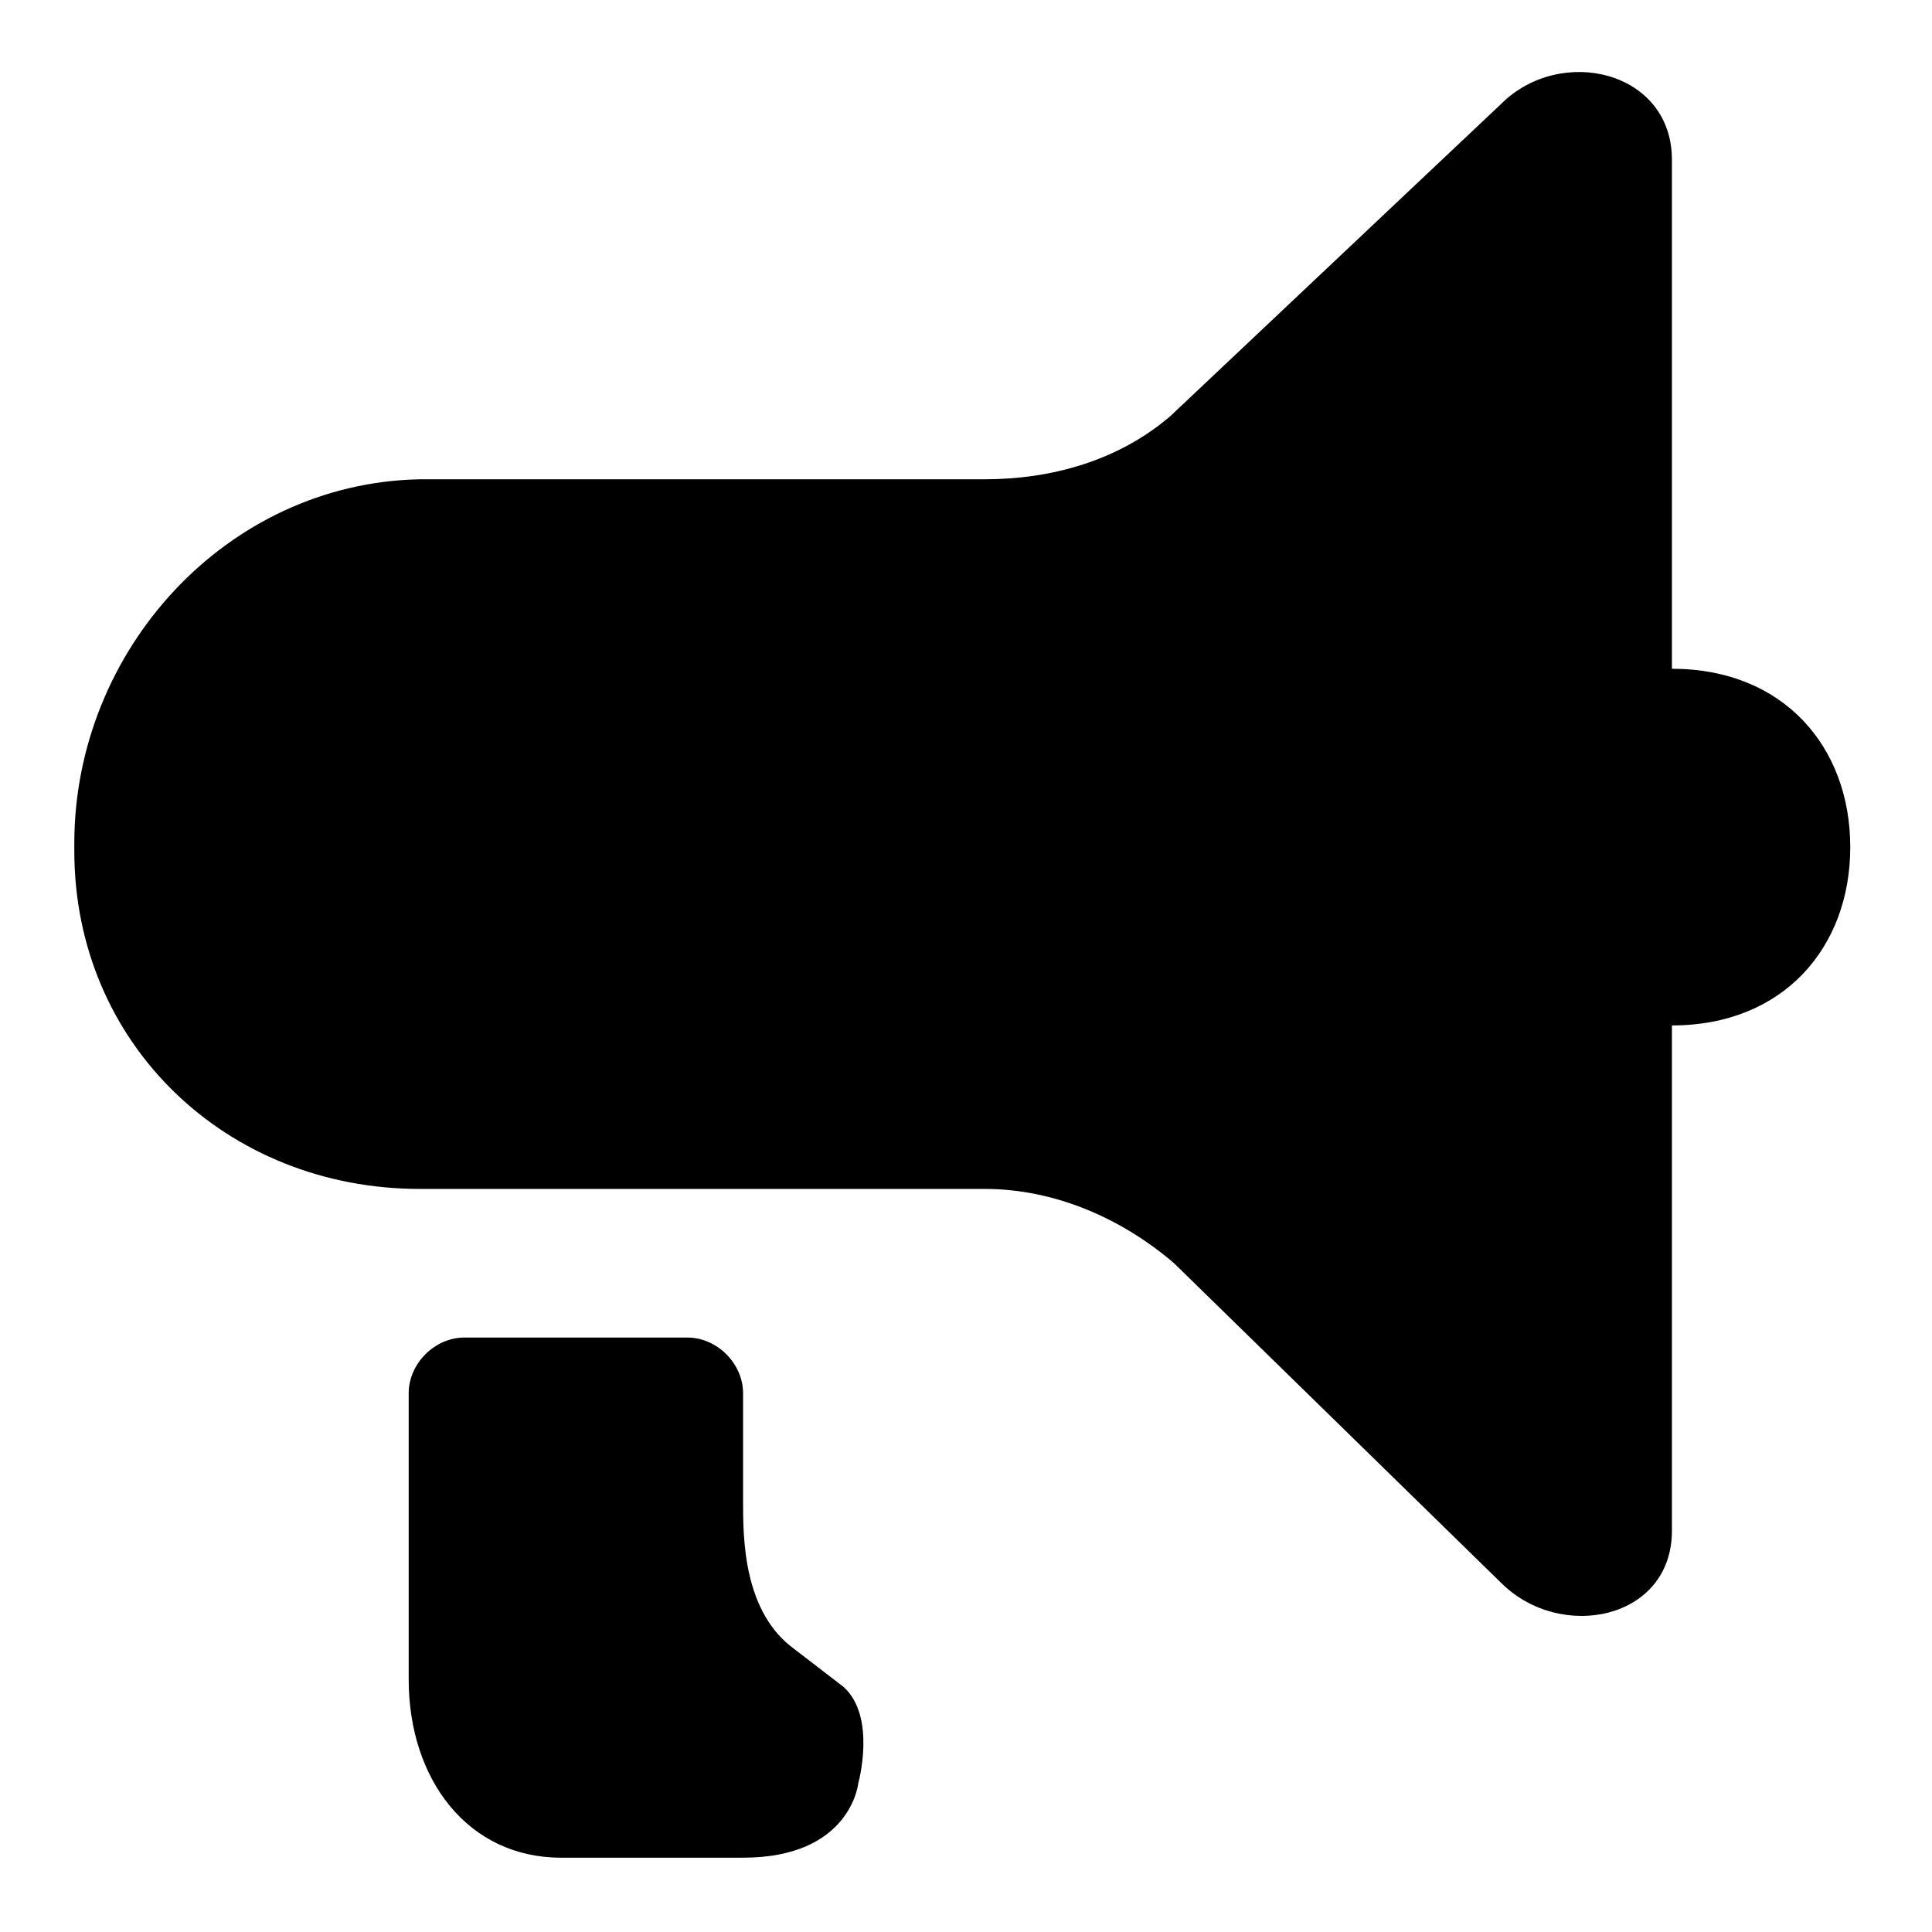
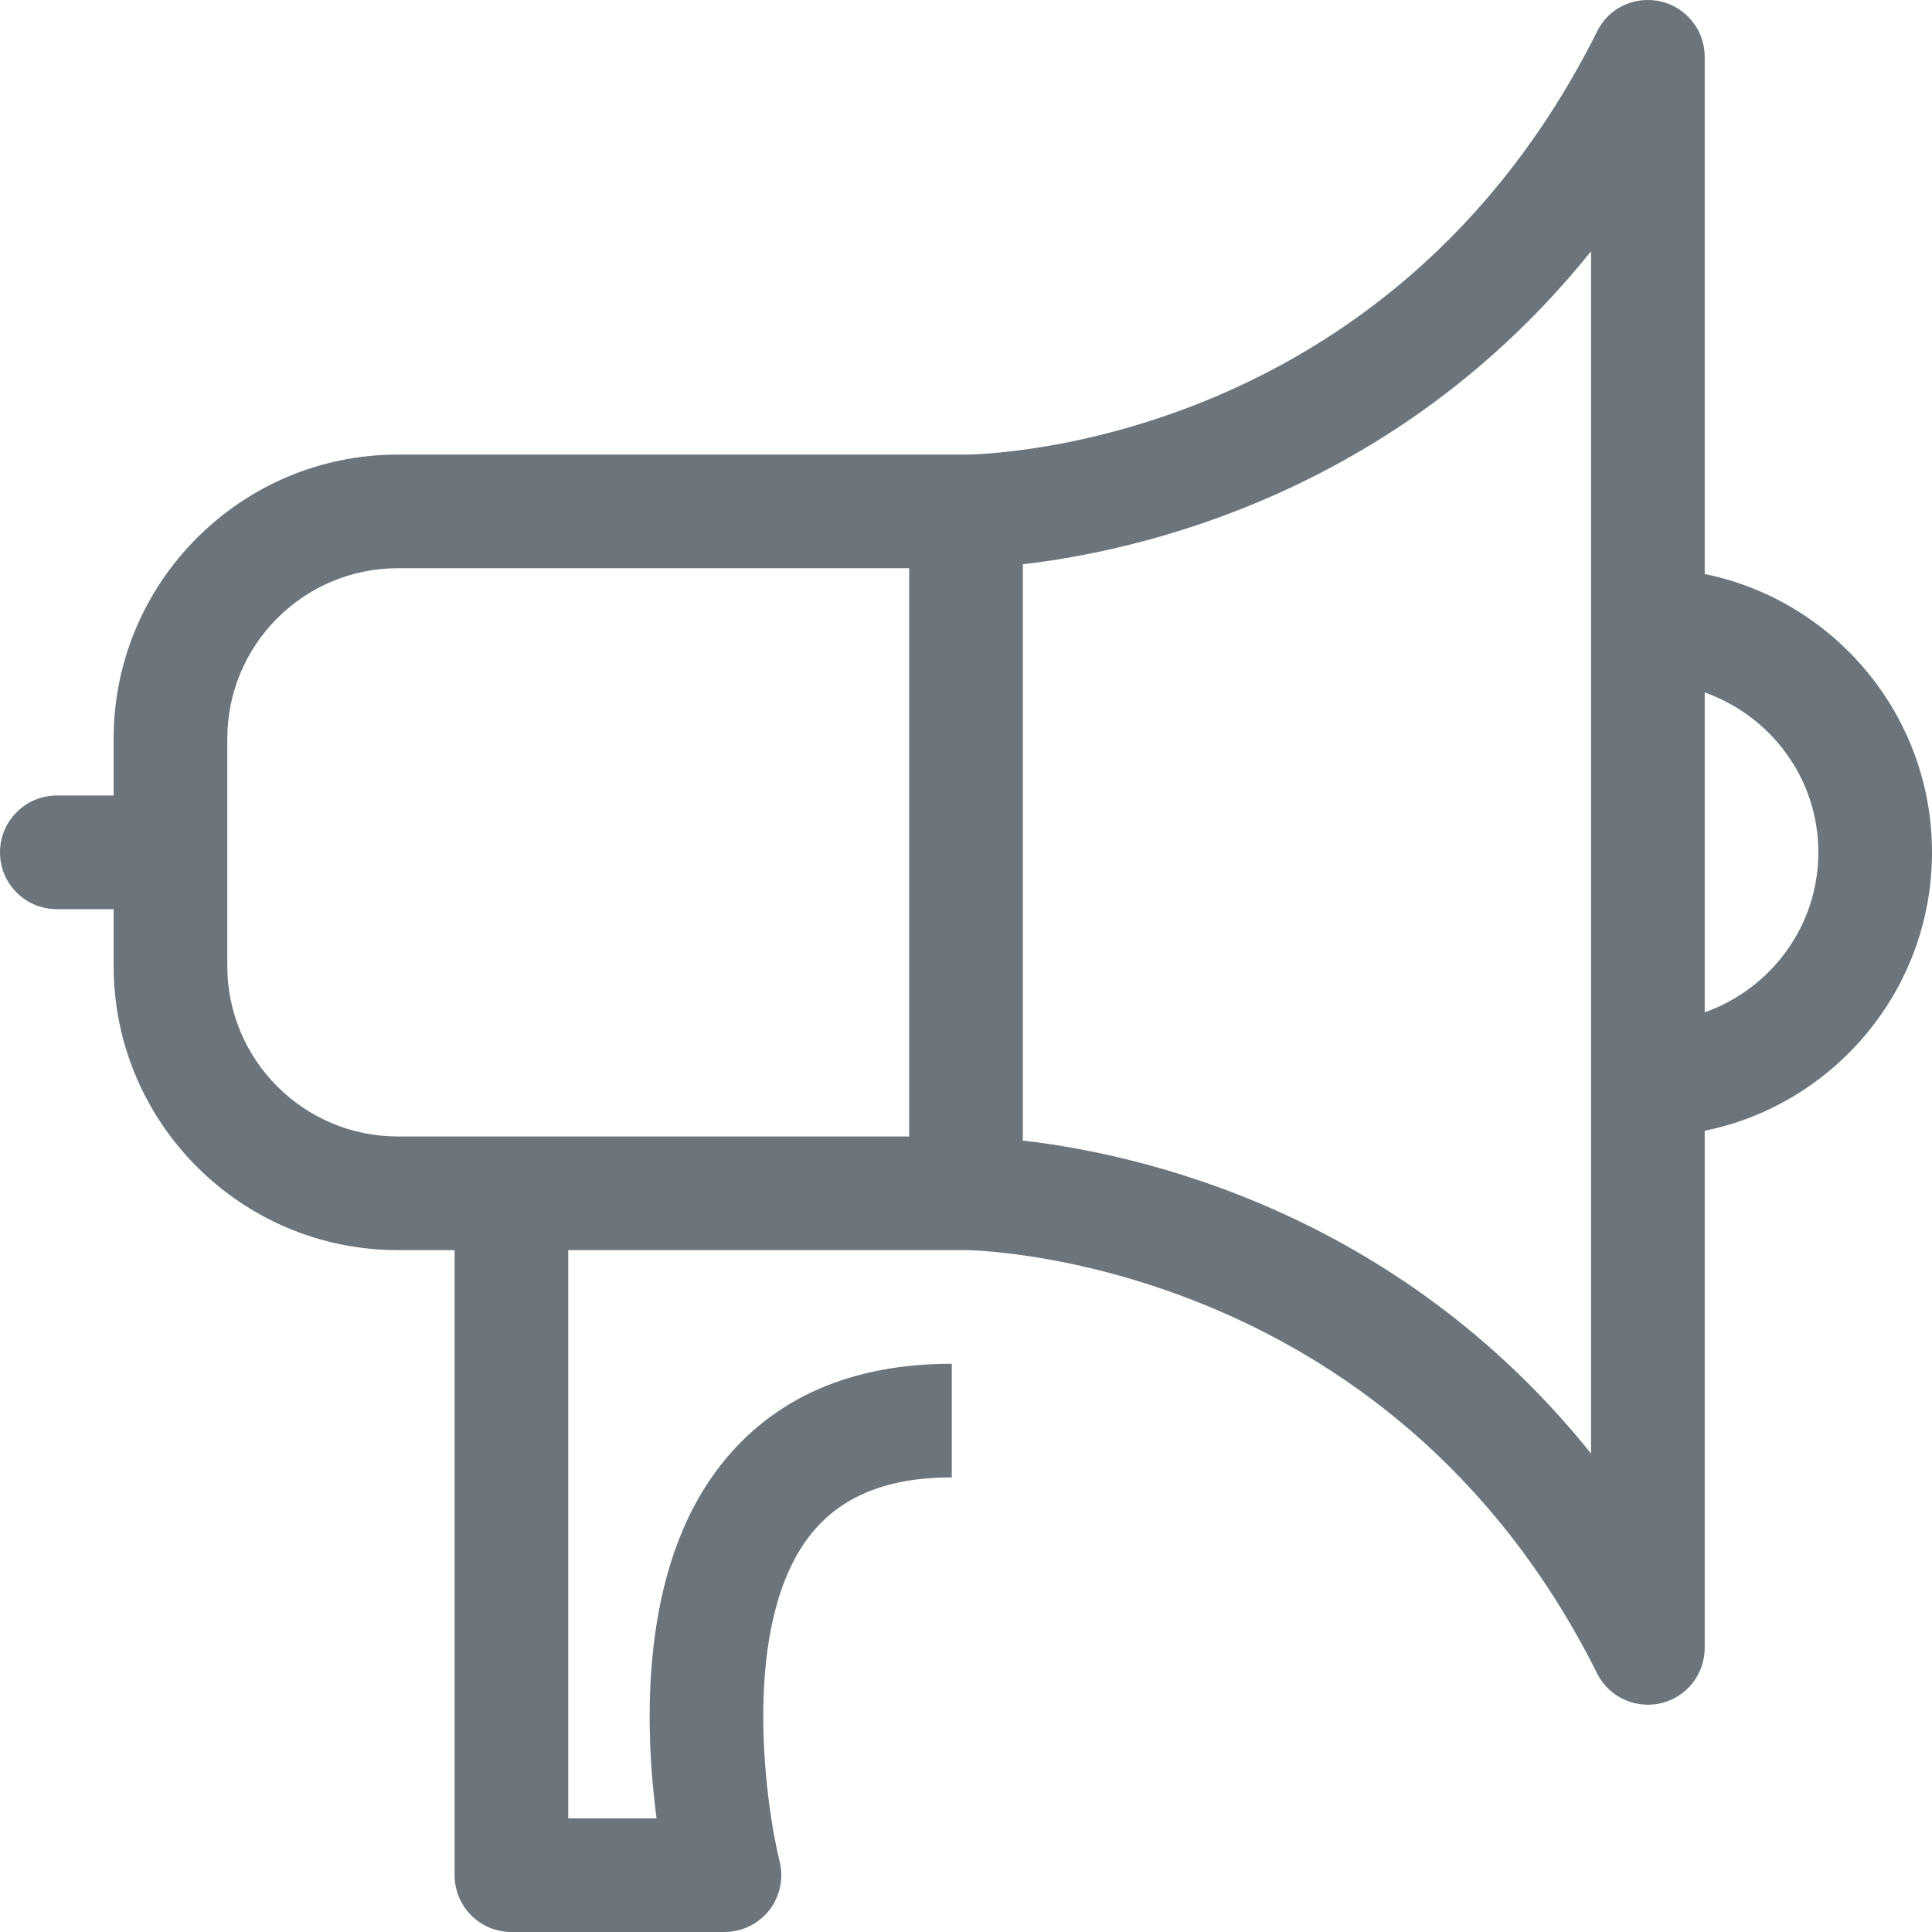
- <svg xmlns="http://www.w3.org/2000/svg" x="0px" y="0px" viewBox="0 0 52 52" enable-background="new 0 0 52 52" xml:space="preserve">
-   <g>
-     <path d="M22.7,45.4l-1.3-1c-1.4-1-1.4-3-1.4-4v-2.9c0-0.8-0.7-1.5-1.5-1.5h-6c-0.8,0-1.5,0.7-1.5,1.5v7.7   c0,2.7,1.6,4.8,4.1,4.8H20c2.9,0,3.1-2,3.1-2l0,0C23.1,48,23.6,46.2,22.7,45.4z" />
-     <path d="M45,18V4.4c0,0,0,0,0-0.1c0-2.4-3-3.1-4.6-1.5l-8.9,8.4c-1.4,1.2-3.2,1.7-5,1.7H11.3C6.1,13,2,17.5,2,22.7   v0.2c0,5.2,4.1,9.1,9.3,9.1h15.2c1.9,0,3.7,0.8,5.1,2l8.8,8.6c1.6,1.6,4.6,1,4.6-1.4c0,0,0,0,0-0.1V27.6c3,0,4.8-2.1,4.8-4.8   C49.8,20.1,48,18,45,18z" />
+ <svg xmlns="http://www.w3.org/2000/svg" name="IconAnnouncement" viewBox="0 0 1920 1920" rotate="0" aria-hidden="true" role="presentation" focusable="false" class="esvoZ_bGBk esvoZ_drOs esvoZ_eXrk cGqzL_bGBk cGqzL_dIzR cGqzL_owrh" style="width: 1em; height: 1em;" width="1920" height="1920">
+   <g role="presentation" fill="#6C757C">
+     <path d="M1587.162,31.278 C1598.682,7.787 1624.433,-4.411 1650.635,1.462 C1676.16,7.561 1694.118,30.262 1694.118,56.464 L1694.118,56.464 L1694.118,570.46 C1822.871,596.662 1920,710.733 1920,847.053 C1920,983.373 1822.871,1097.556 1694.118,1123.758 L1694.118,1123.758 L1694.118,1637.641 C1694.118,1663.843 1676.16,1686.657 1650.635,1692.643 C1646.231,1693.66 1641.939,1694.111 1637.647,1694.111 C1616.527,1694.111 1596.875,1682.366 1587.162,1662.94 C1379.238,1247.203 964.179,1242.347 960,1242.347 L960,1242.347 L564.706,1242.347 L564.706,1807.053 L652.461,1807.053 C640.602,1716.926 634.955,1560.05 715.934,1456.37 C768.339,1389.283 845.591,1355.288 945.882,1355.288 L945.882,1355.288 L945.882,1468.229 C881.393,1468.229 835.313,1487.09 805.045,1525.716 C736.264,1613.584 759.981,1789.547 774.776,1849.97 C778.955,1866.798 775.115,1884.643 764.499,1898.309 C753.769,1911.975 737.28,1919.994 720,1919.994 L720,1919.994 L508.235,1919.994 C477.064,1919.994 451.765,1894.808 451.765,1863.523 L451.765,1863.523 L451.765,1242.347 L395.294,1242.347 C239.548,1242.347 112.941,1115.74 112.941,959.994 L112.941,959.994 L112.941,903.523 L56.471,903.523 C25.299,903.523 0,878.337 0,847.053 C0,815.881 25.299,790.582 56.471,790.582 L56.471,790.582 L112.941,790.582 L112.941,734.111 C112.941,578.478 239.548,451.758 395.294,451.758 L395.294,451.758 L959.887,451.758 C976.828,451.646 1380.367,444.756 1587.162,31.278 Z M1581.176,249.707 C1386.466,492.078 1128.96,547.871 1016.471,560.747 L1016.471,560.747 L1016.471,1133.471 C1128.96,1146.347 1386.466,1202.027 1581.176,1444.511 L1581.176,1444.511 Z M903.529,564.7 L395.294,564.7 C301.892,564.7 225.882,640.709 225.882,734.111 L225.882,734.111 L225.882,959.994 C225.882,1053.396 301.892,1129.406 395.294,1129.406 L395.294,1129.406 L903.529,1129.406 L903.529,564.7 Z M1694.118,688.144 L1694.118,1006.074 C1759.736,982.695 1807.059,920.577 1807.059,847.053 C1807.059,773.528 1759.736,711.523 1694.118,688.144 L1694.118,688.144 Z" fill-rule="evenodd" stroke="none" stroke-width="1" fill="#6C757C" />
  </g>
</svg>
